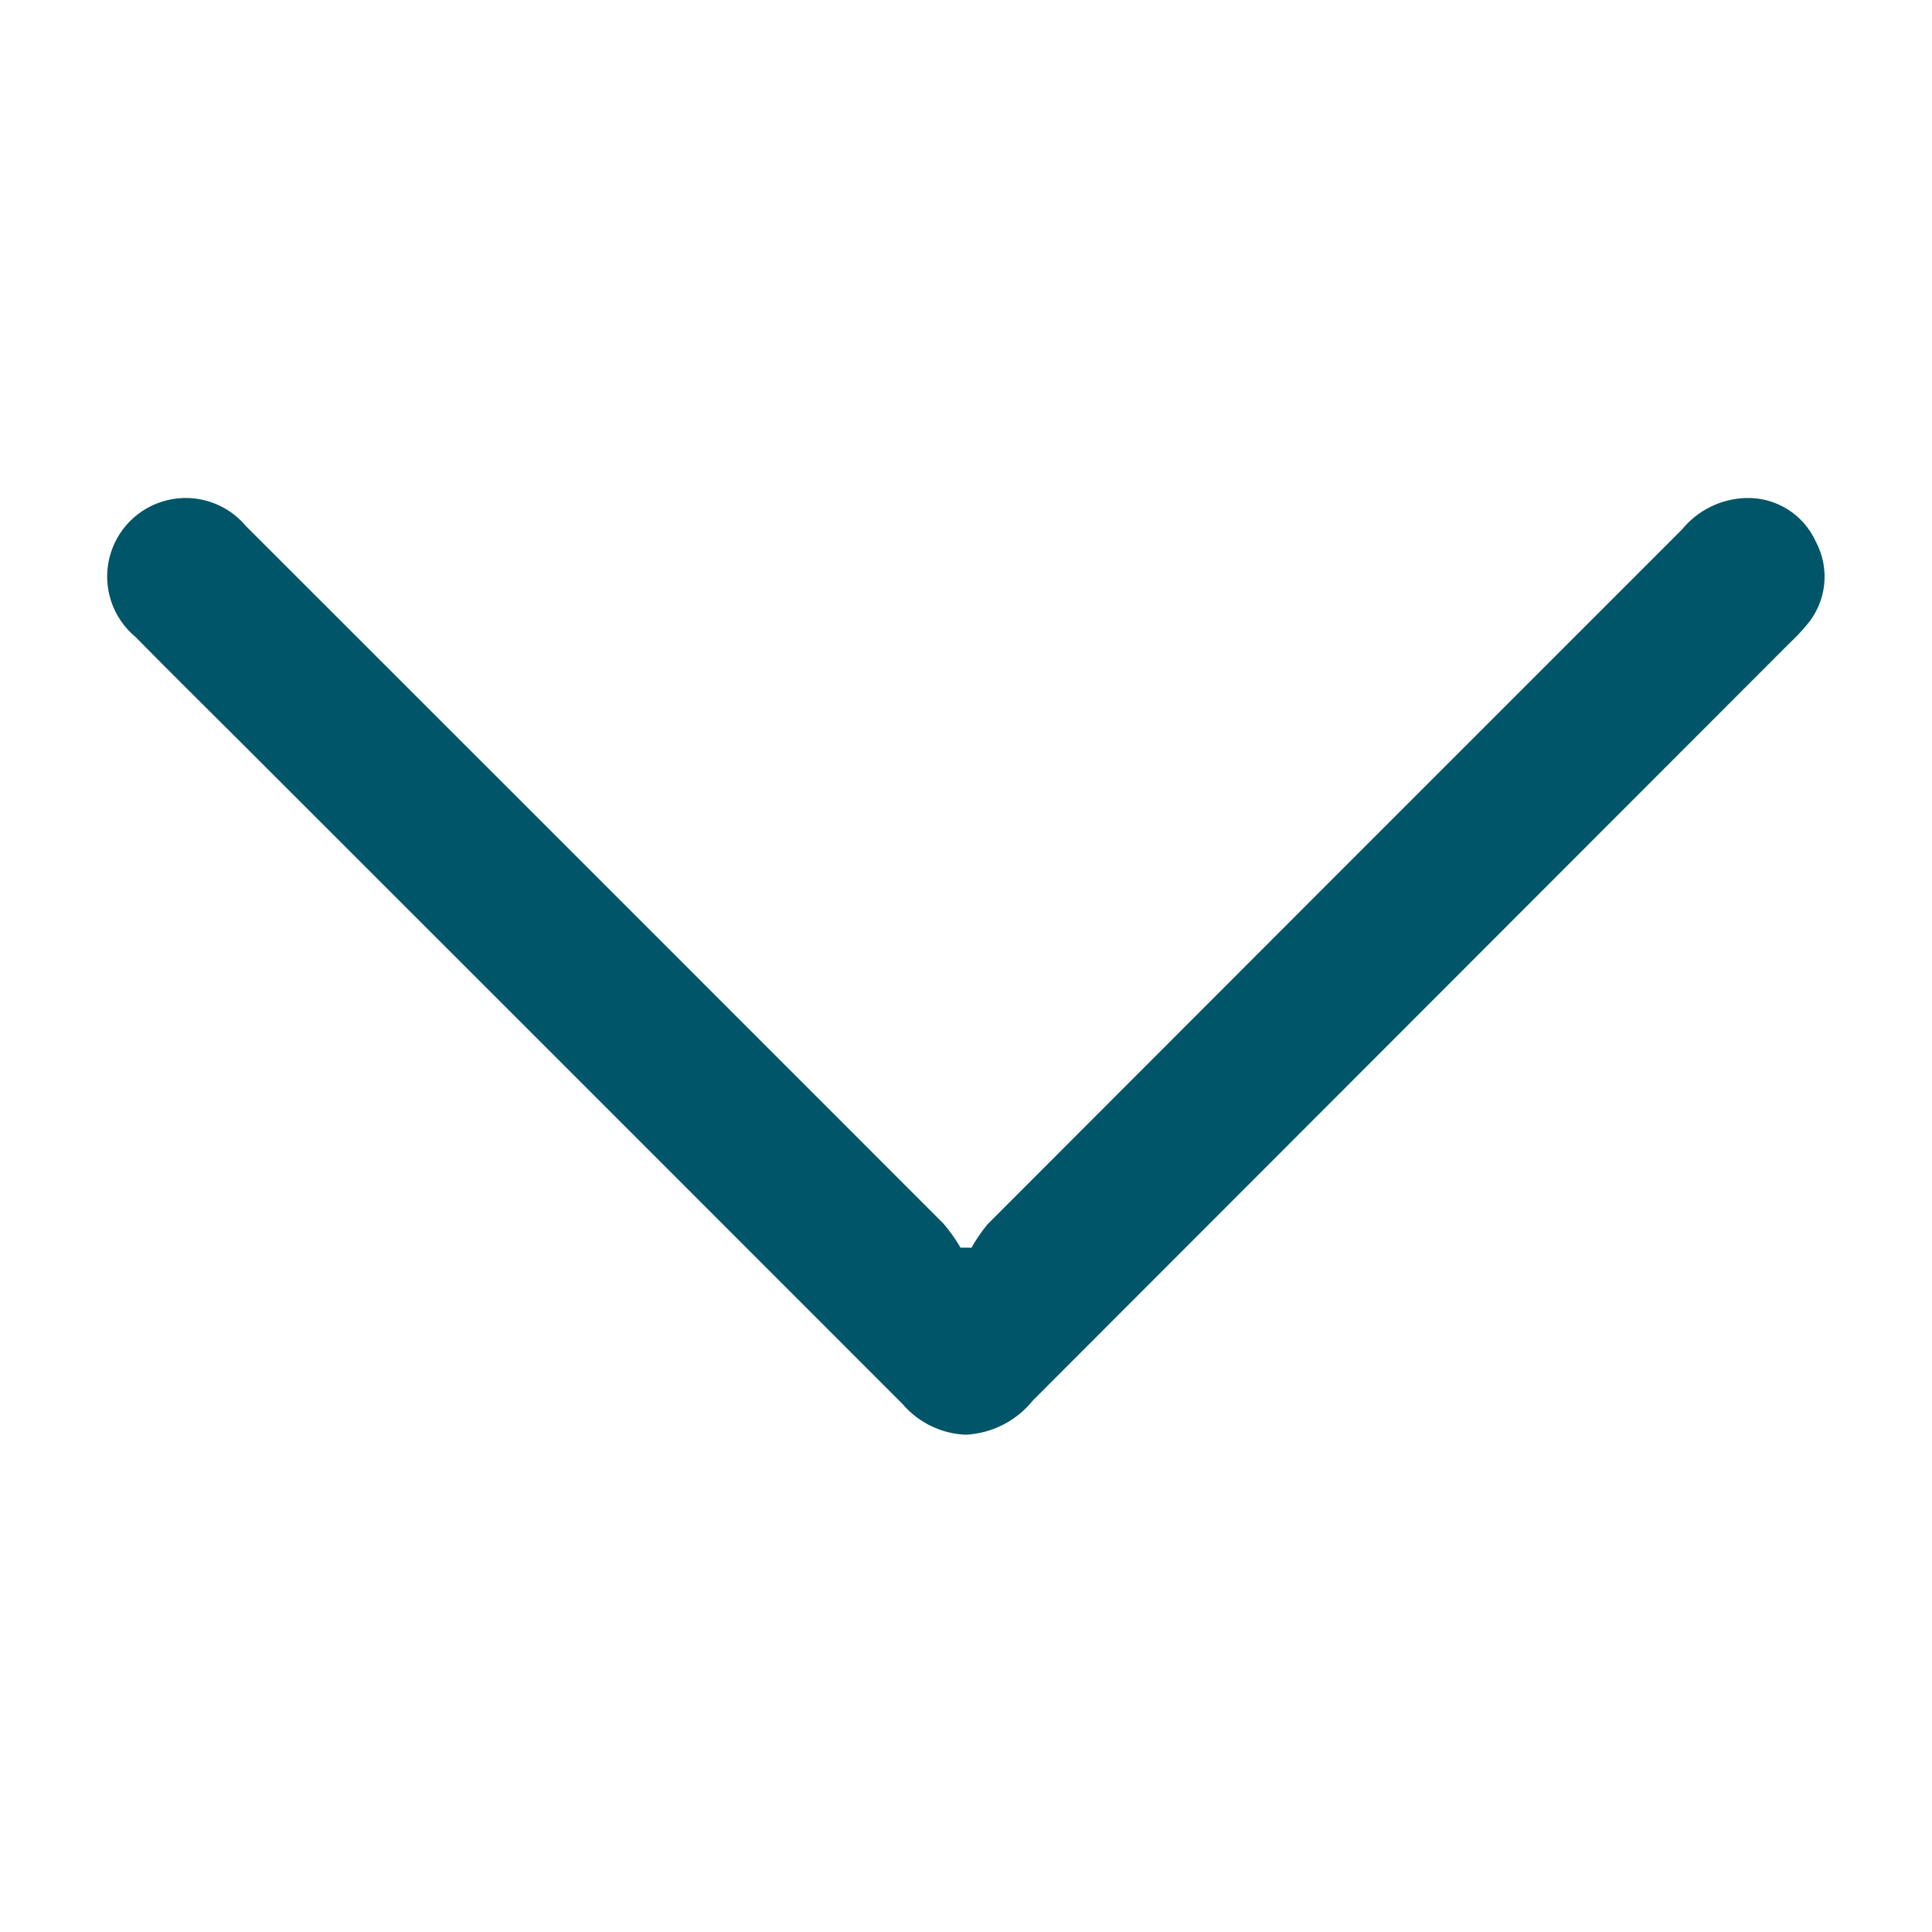
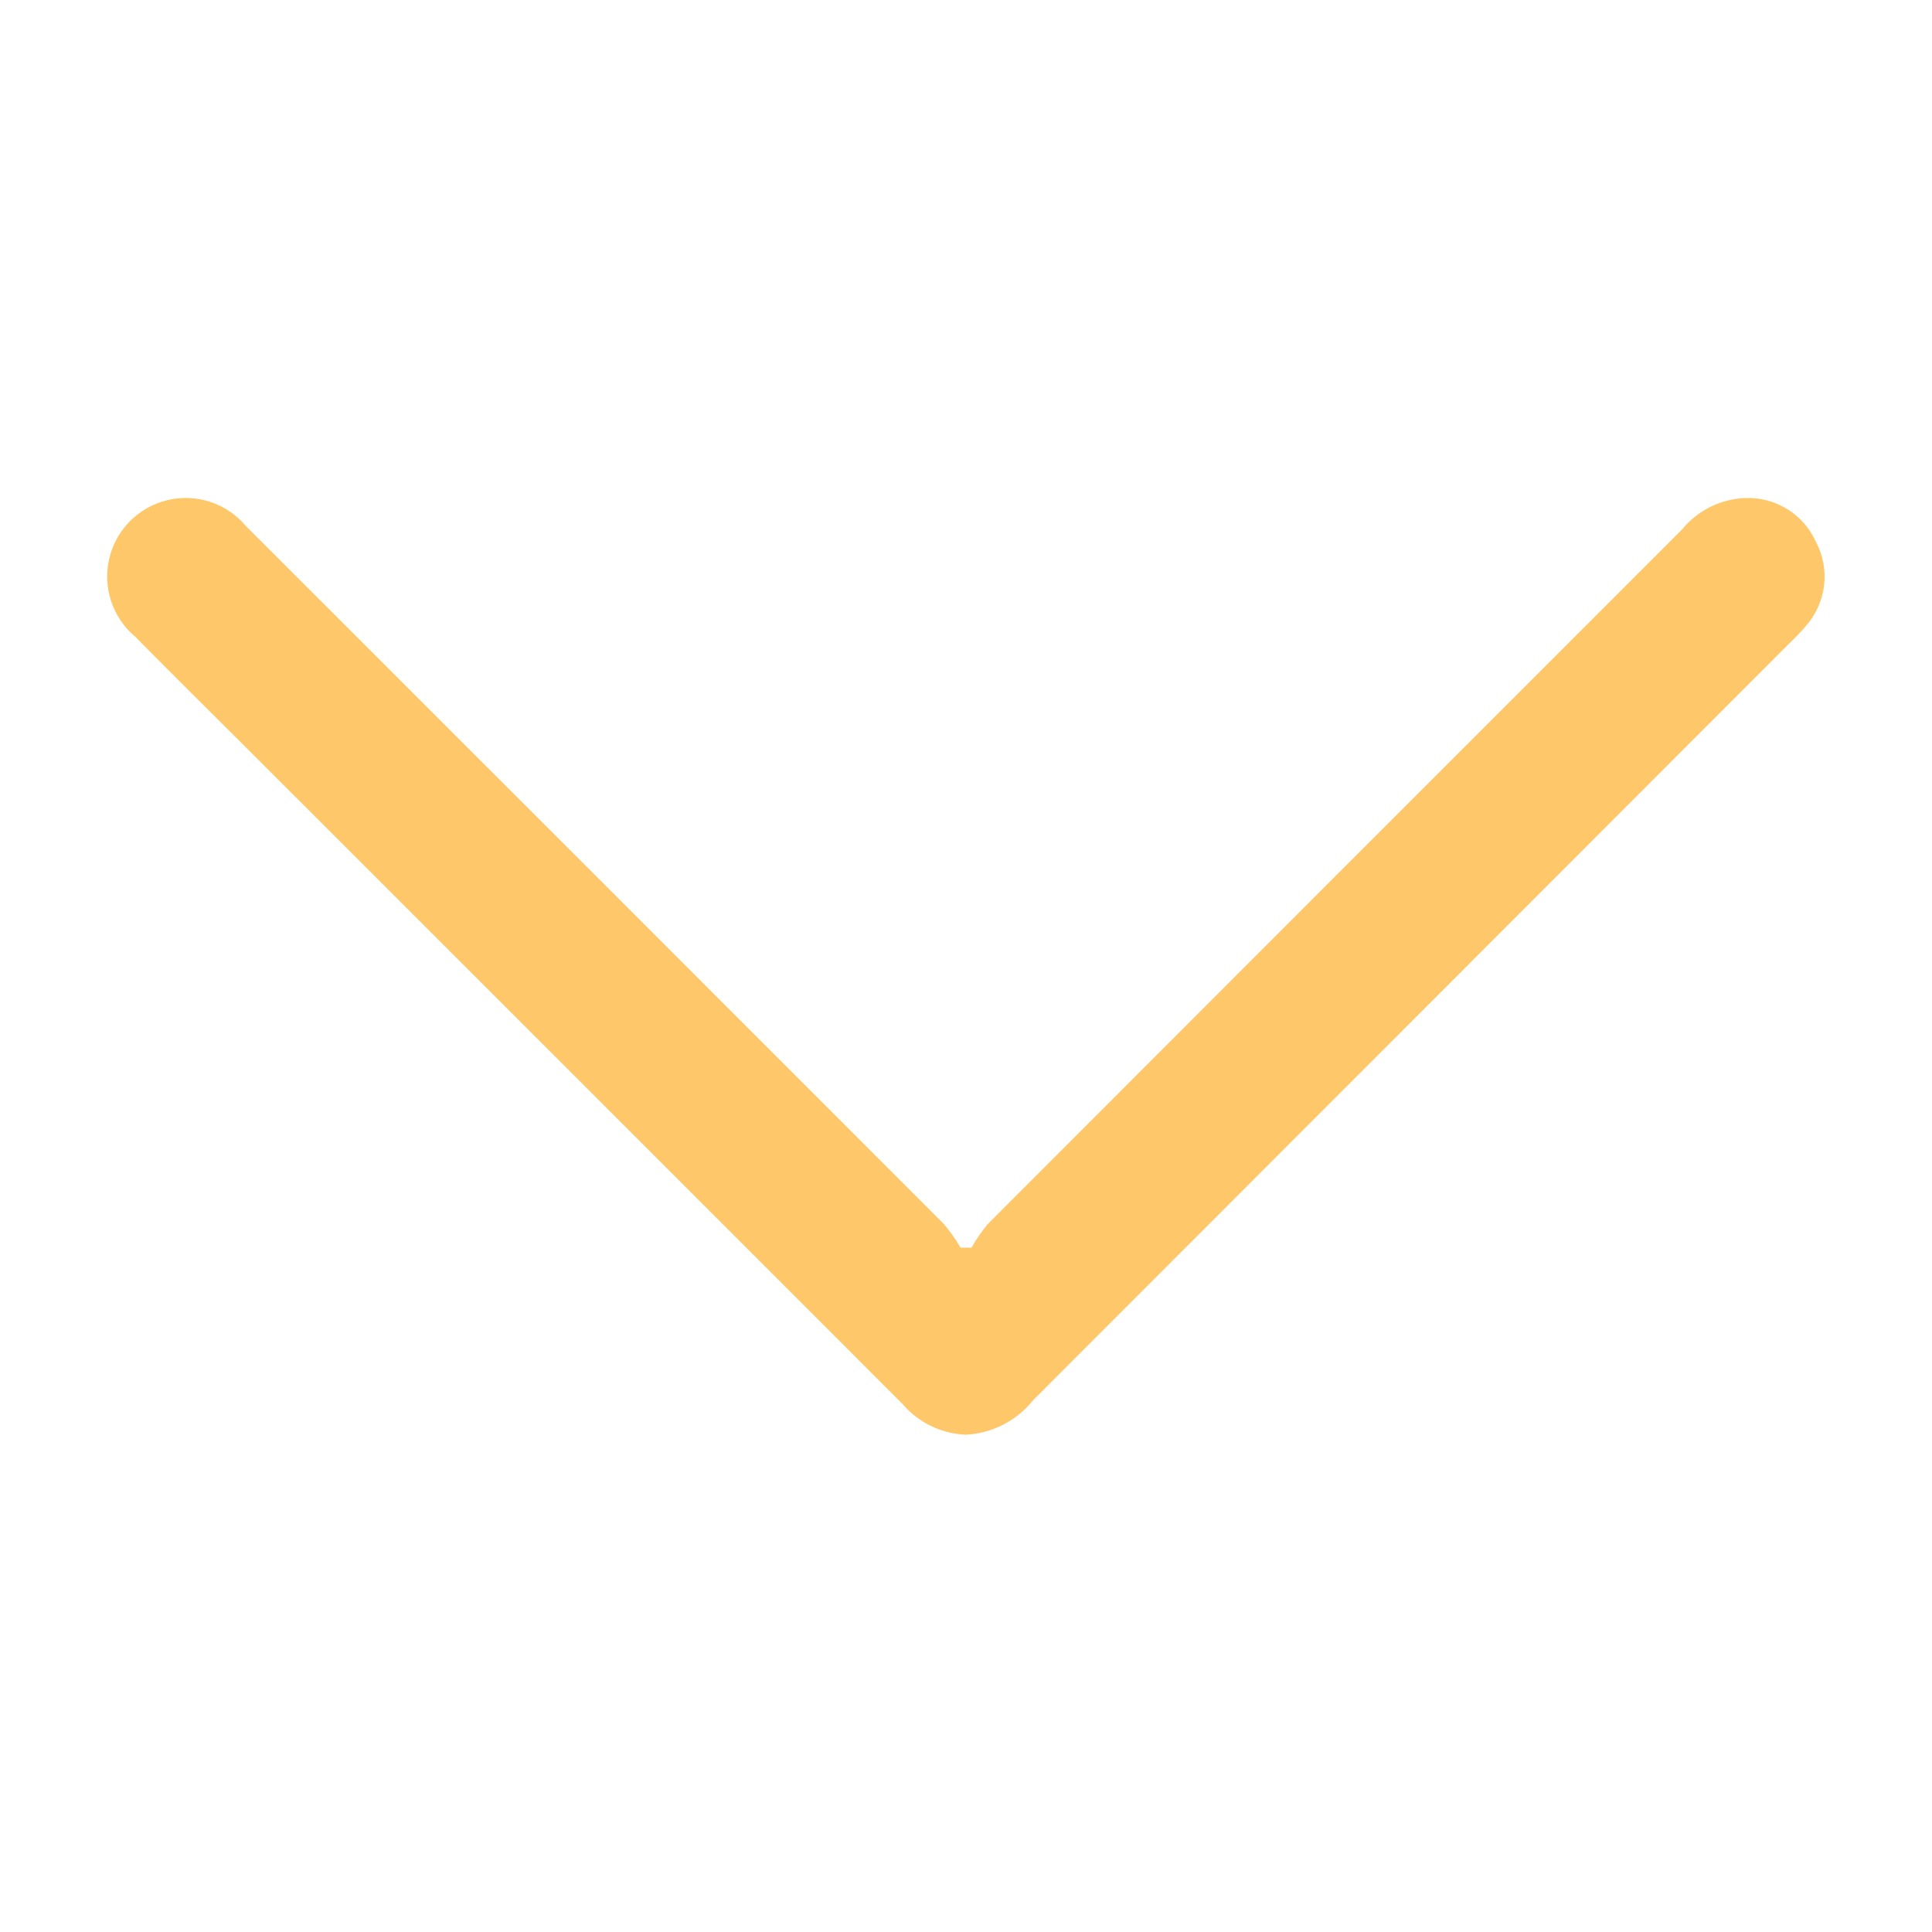
<svg xmlns="http://www.w3.org/2000/svg" id="dropdown" width="18" height="18" viewBox="0 0 18 18">
  <defs>
    <clipPath id="clip-path">
      <rect id="Rectangle_1264" data-name="Rectangle 1264" width="16" height="8.727" transform="translate(0 0)" fill="#005568" />
    </clipPath>
  </defs>
  <g id="Group_1583" data-name="Group 1583" transform="translate(1 4.64)">
    <g id="Group_1582" data-name="Group 1582" clip-path="url(#clip-path)">
-       <path id="Path_1468" data-name="Path 1468" d="M8.048,6.99A1.47,1.47,0,0,1,8.2,6.767Q11.435,3.528,14.67.294A.8.8,0,0,1,15.261,0a.692.692,0,0,1,.656.405.693.693,0,0,1-.09.785,2.032,2.032,0,0,1-.157.165Q12.147,4.882,8.623,8.408A.858.858,0,0,1,8,8.727a.818.818,0,0,1-.592-.287Q4.349,5.379,1.29,2.322C.947,1.979.6,1.638.262,1.294A.732.732,0,1,1,1.292.262q3.252,3.25,6.5,6.5a1.552,1.552,0,0,1,.157.222l.1,0" fill="#005568" />
+       <path id="Path_1468" data-name="Path 1468" d="M8.048,6.99A1.47,1.47,0,0,1,8.2,6.767Q11.435,3.528,14.67.294A.8.8,0,0,1,15.261,0a.692.692,0,0,1,.656.405.693.693,0,0,1-.09.785,2.032,2.032,0,0,1-.157.165Q12.147,4.882,8.623,8.408A.858.858,0,0,1,8,8.727a.818.818,0,0,1-.592-.287Q4.349,5.379,1.29,2.322C.947,1.979.6,1.638.262,1.294A.732.732,0,1,1,1.292.262q3.252,3.25,6.5,6.5a1.552,1.552,0,0,1,.157.222l.1,0" fill="#FEC86A" />
    </g>
  </g>
  <rect id="Rectangle_1265" data-name="Rectangle 1265" width="18" height="18" fill="none" />
</svg>
